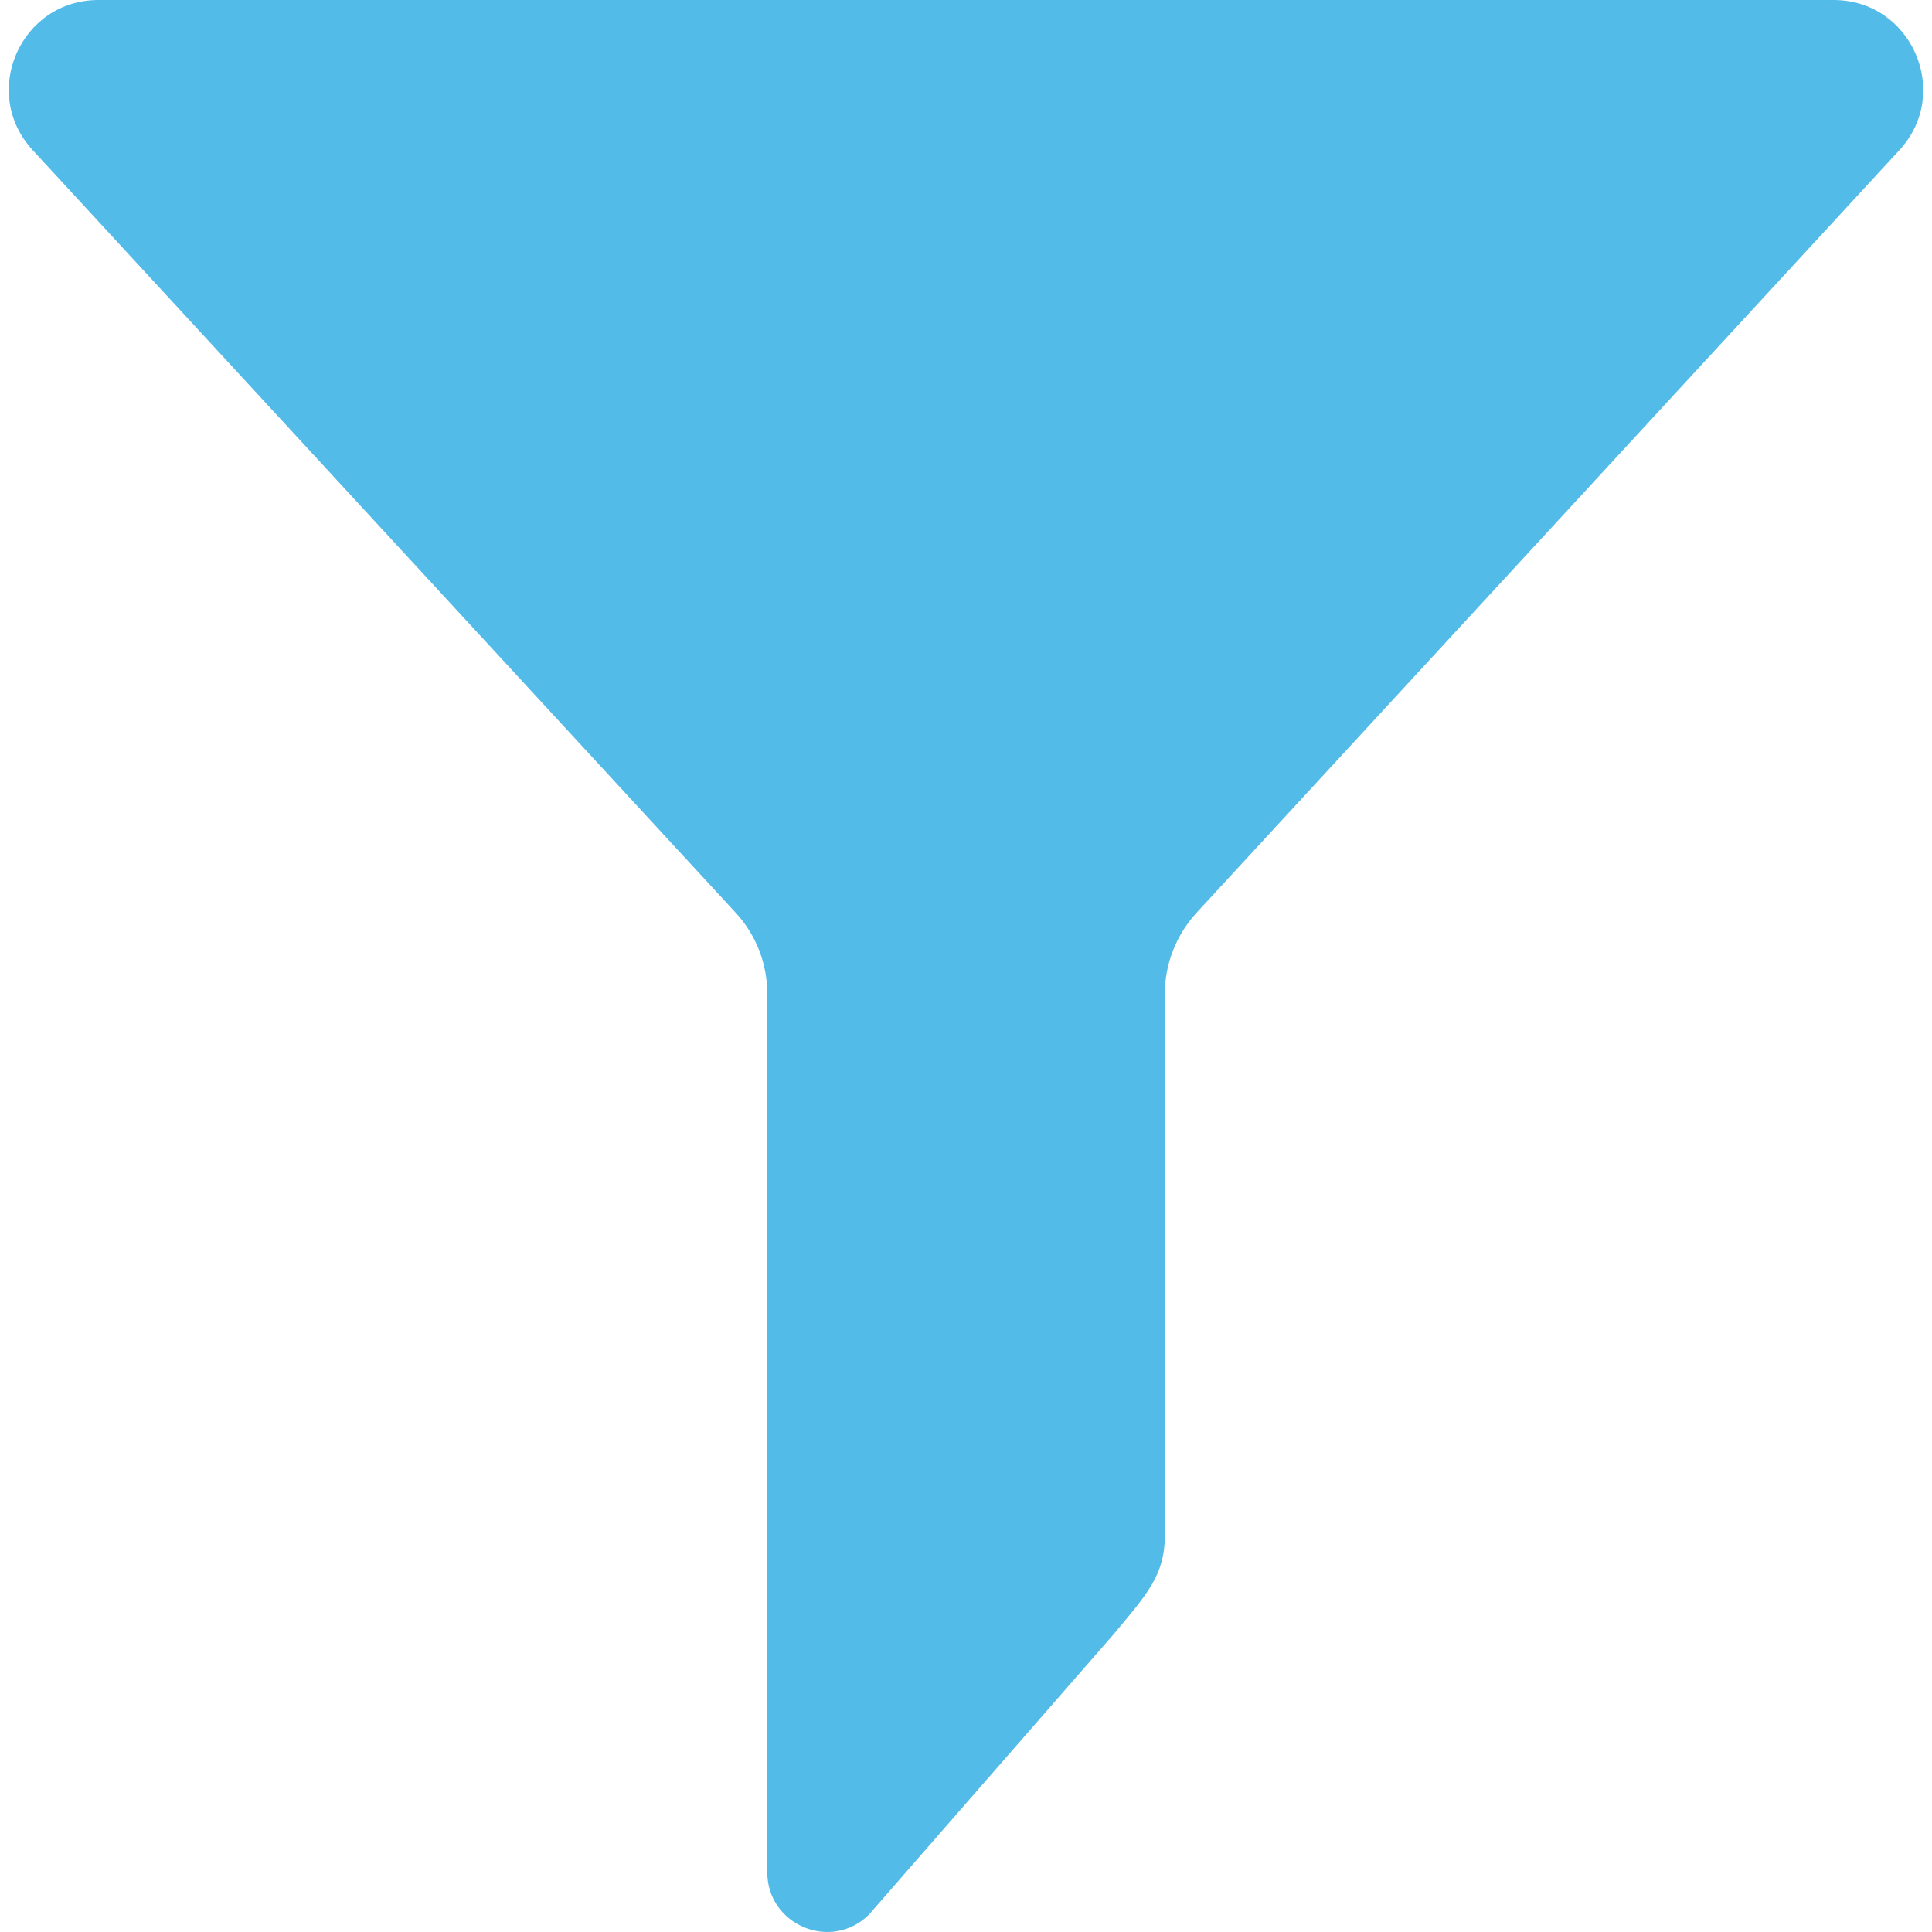
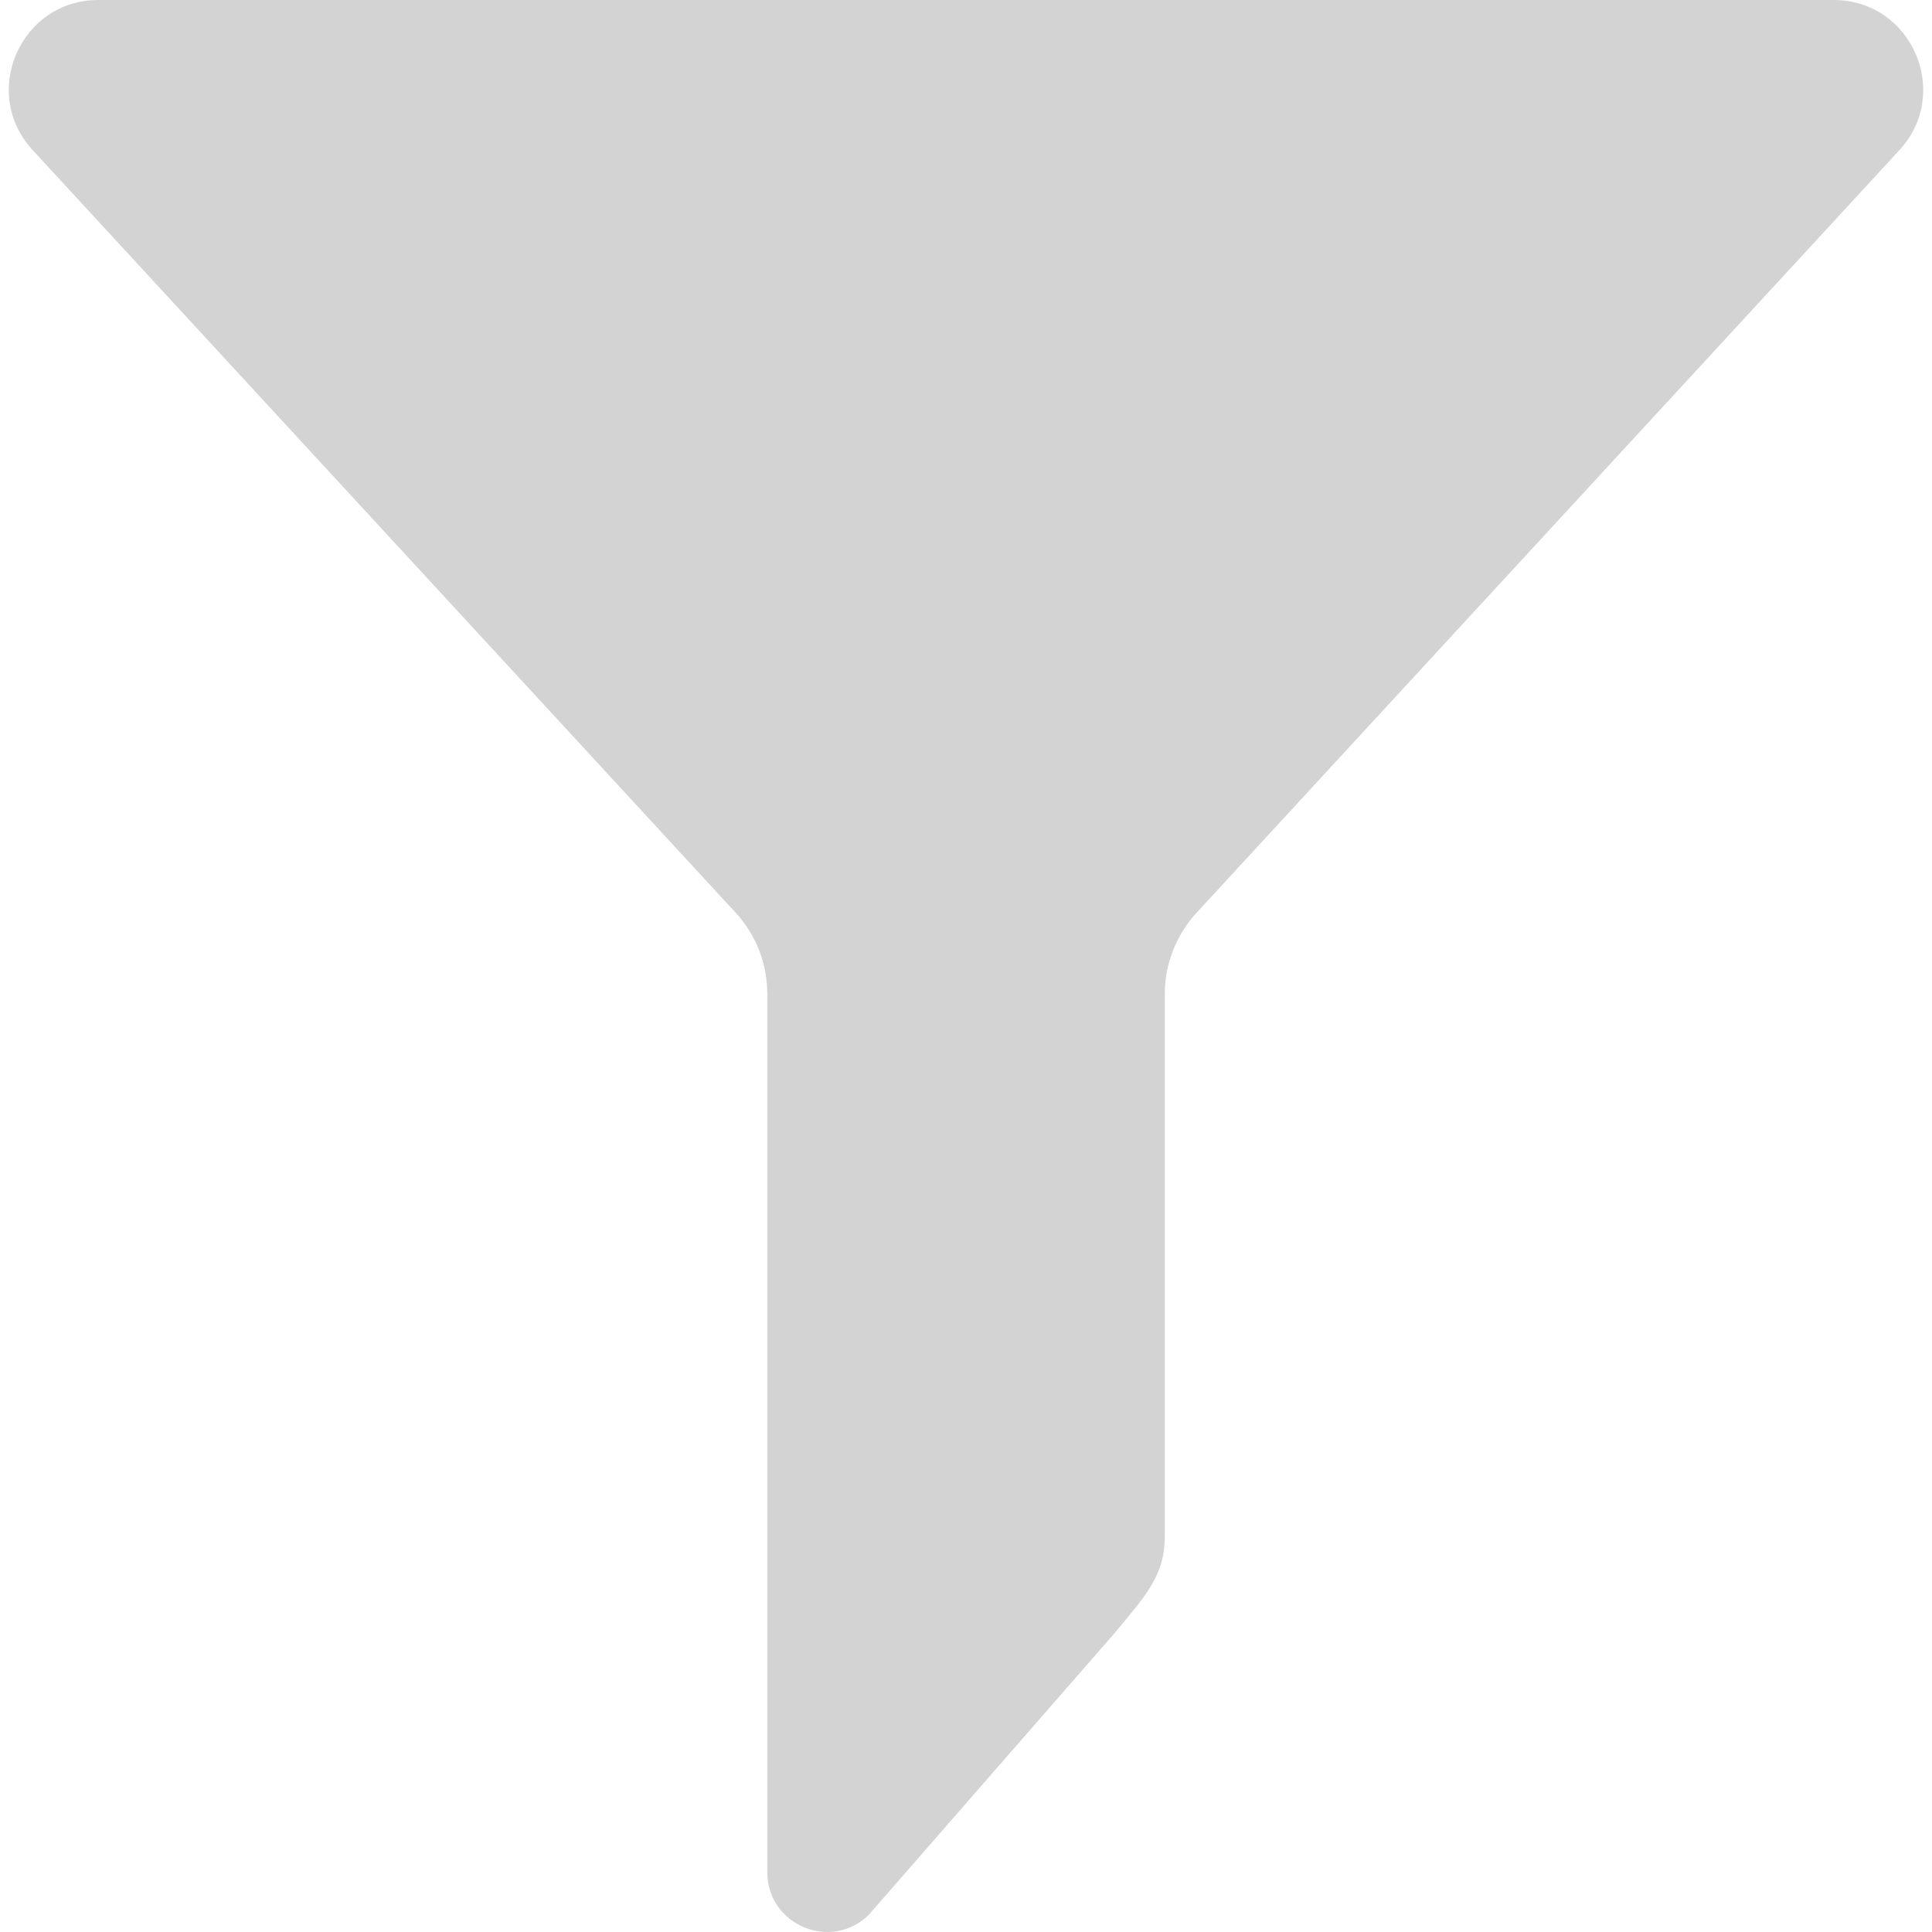
- <svg xmlns="http://www.w3.org/2000/svg" version="1.1" id="Capa_1" x="0px" y="0px" width="100px" height="100px" viewBox="0 0 971.986 971.986" style="enable-background:new 0 0 971.986 971.986;" xml:space="preserve" fill="rgb(83, 187, 232, 1)">
+ <svg xmlns="http://www.w3.org/2000/svg" version="1.1" id="Capa_1" x="0px" y="0px" width="100px" height="100px" viewBox="0 0 971.986 971.986" style="enable-background:new 0 0 971.986 971.986;" xml:space="preserve" fill="lightgrey">
  <g>
    <path d="M370.216,459.3c10.2,11.1,15.8,25.6,15.8,40.6v442c0,26.601,32.1,40.101,51.1,21.4l123.3-141.3   c16.5-19.8,25.6-29.601,25.6-49.2V500c0-15,5.7-29.5,15.8-40.601L955.615,75.5c26.5-28.8,6.101-75.5-33.1-75.5h-873   c-39.2,0-59.7,46.6-33.1,75.5L370.216,459.3z" />
  </g>
  <g>
</g>
  <g>
</g>
  <g>
</g>
  <g>
</g>
  <g>
</g>
  <g>
</g>
  <g>
</g>
  <g>
</g>
  <g>
</g>
  <g>
</g>
  <g>
</g>
  <g>
</g>
  <g>
</g>
  <g>
</g>
  <g>
</g>
</svg>
